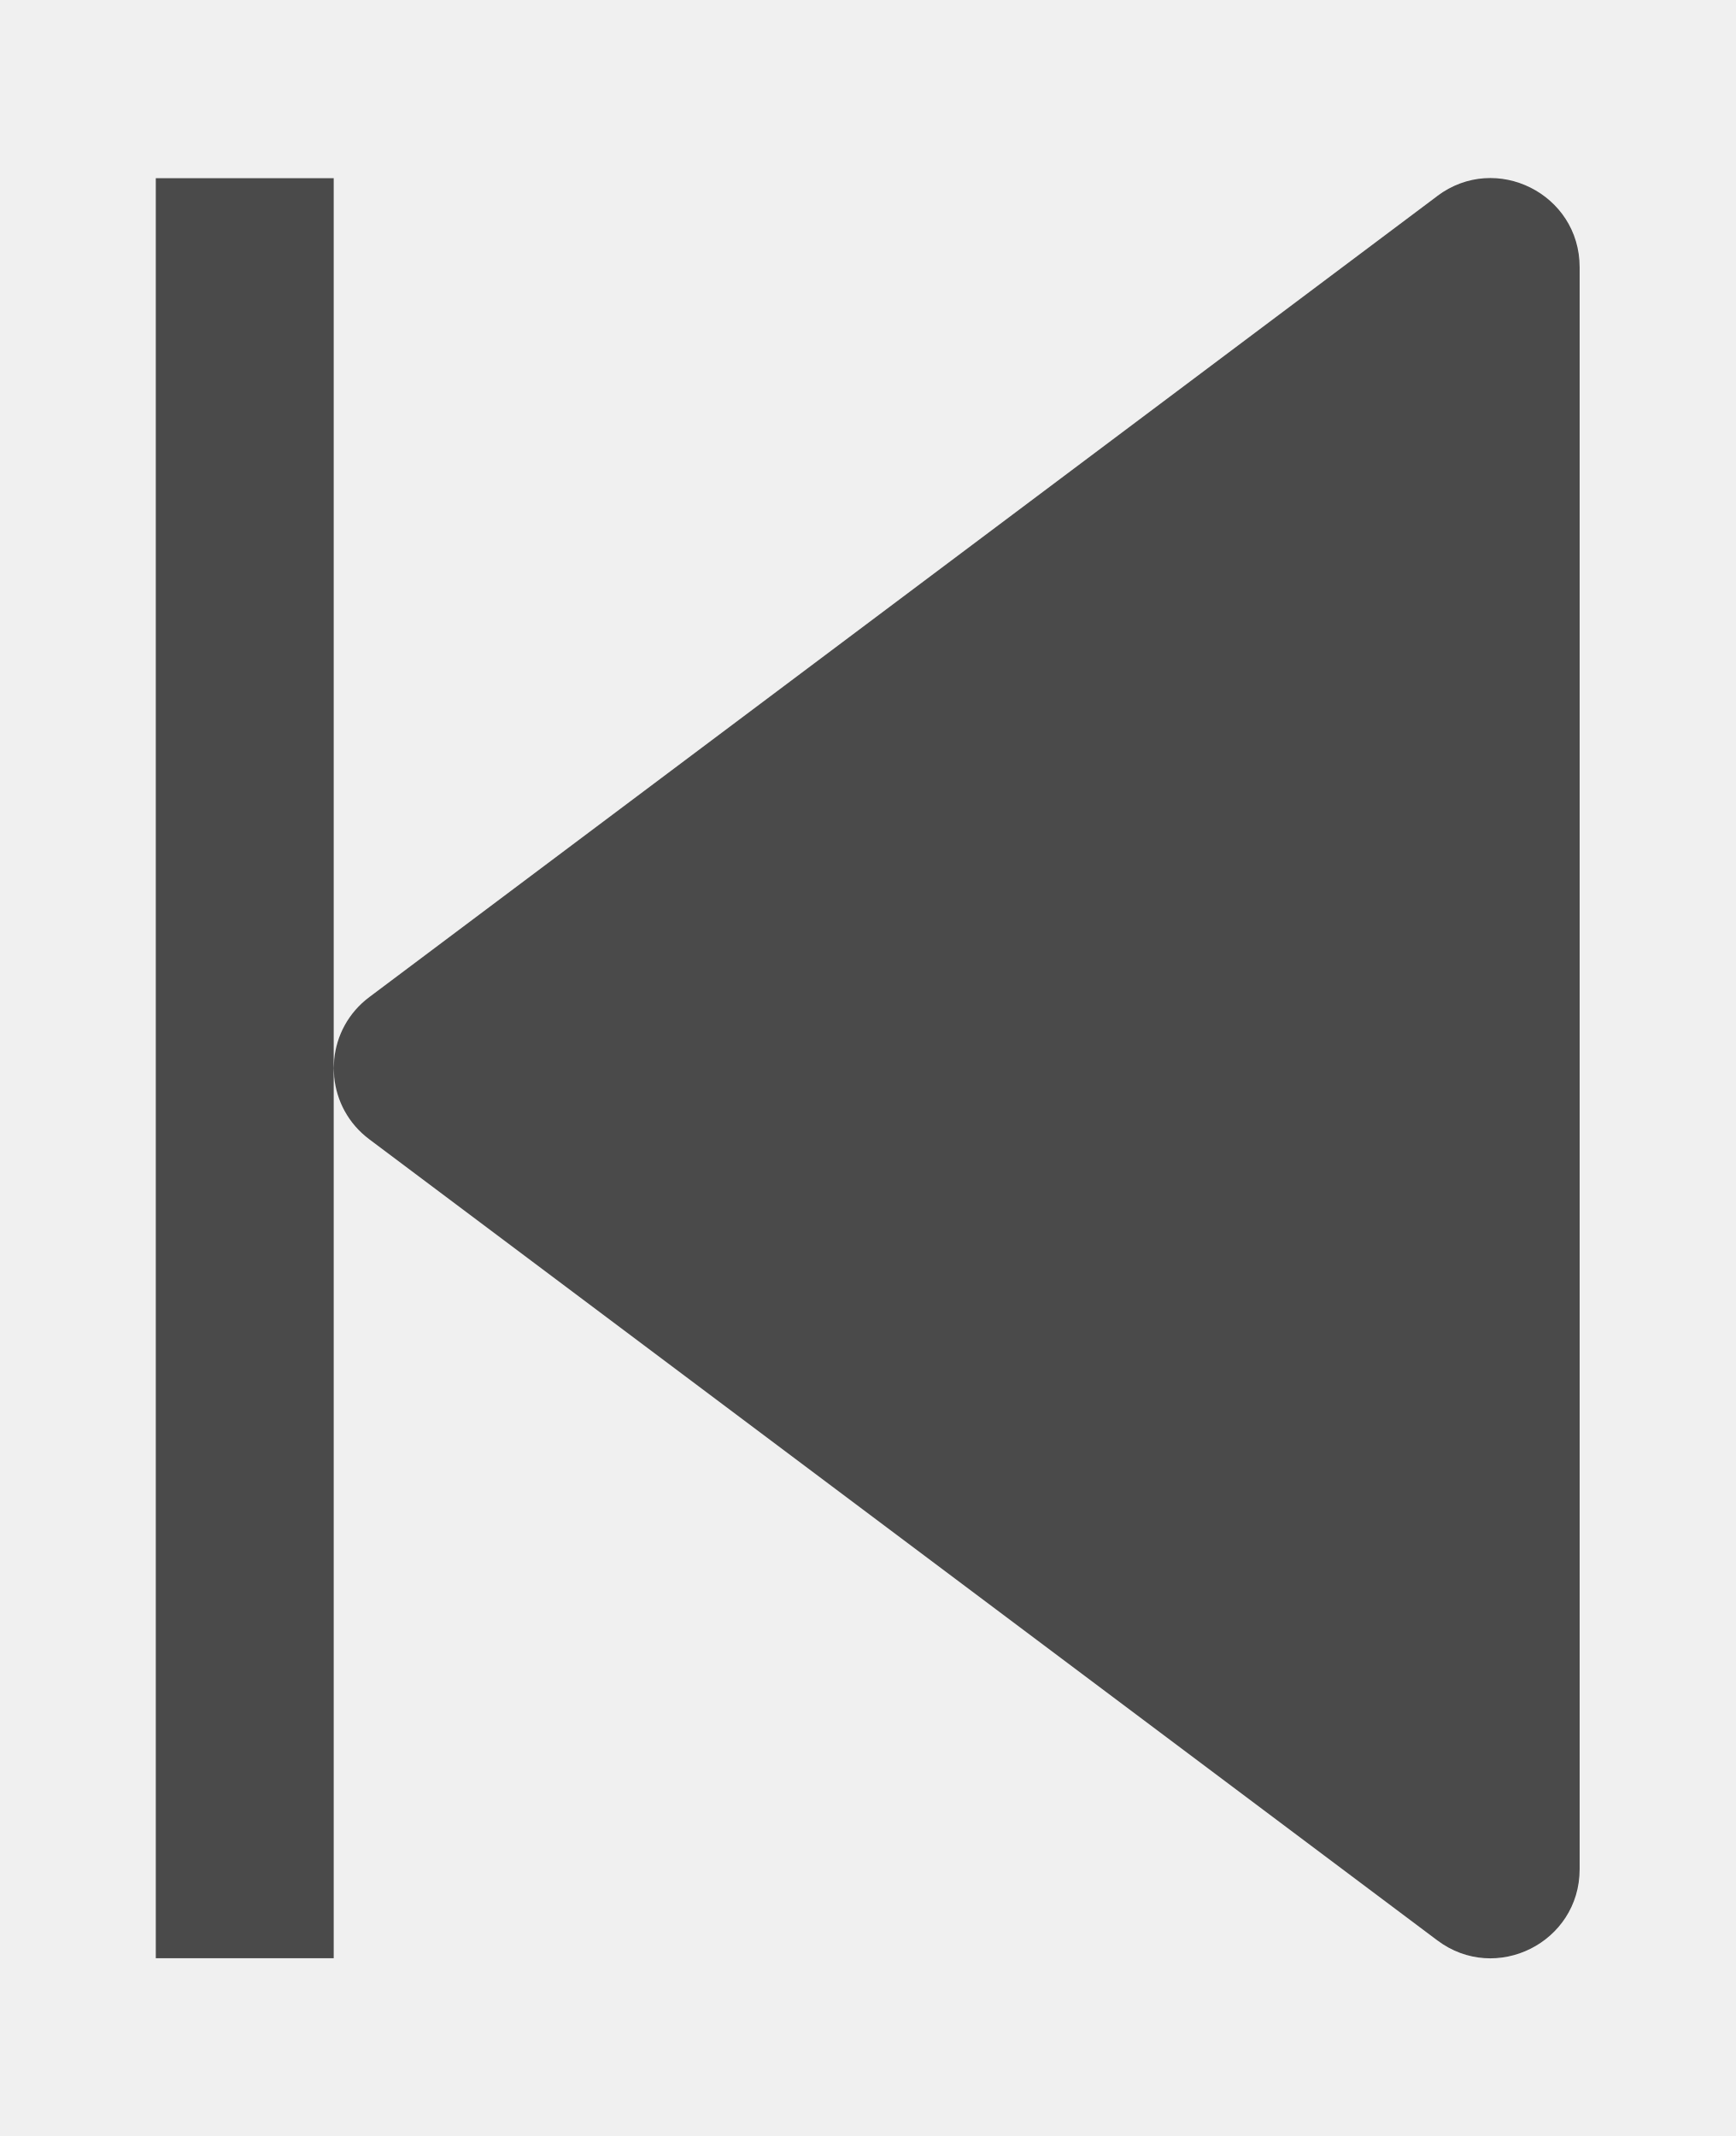
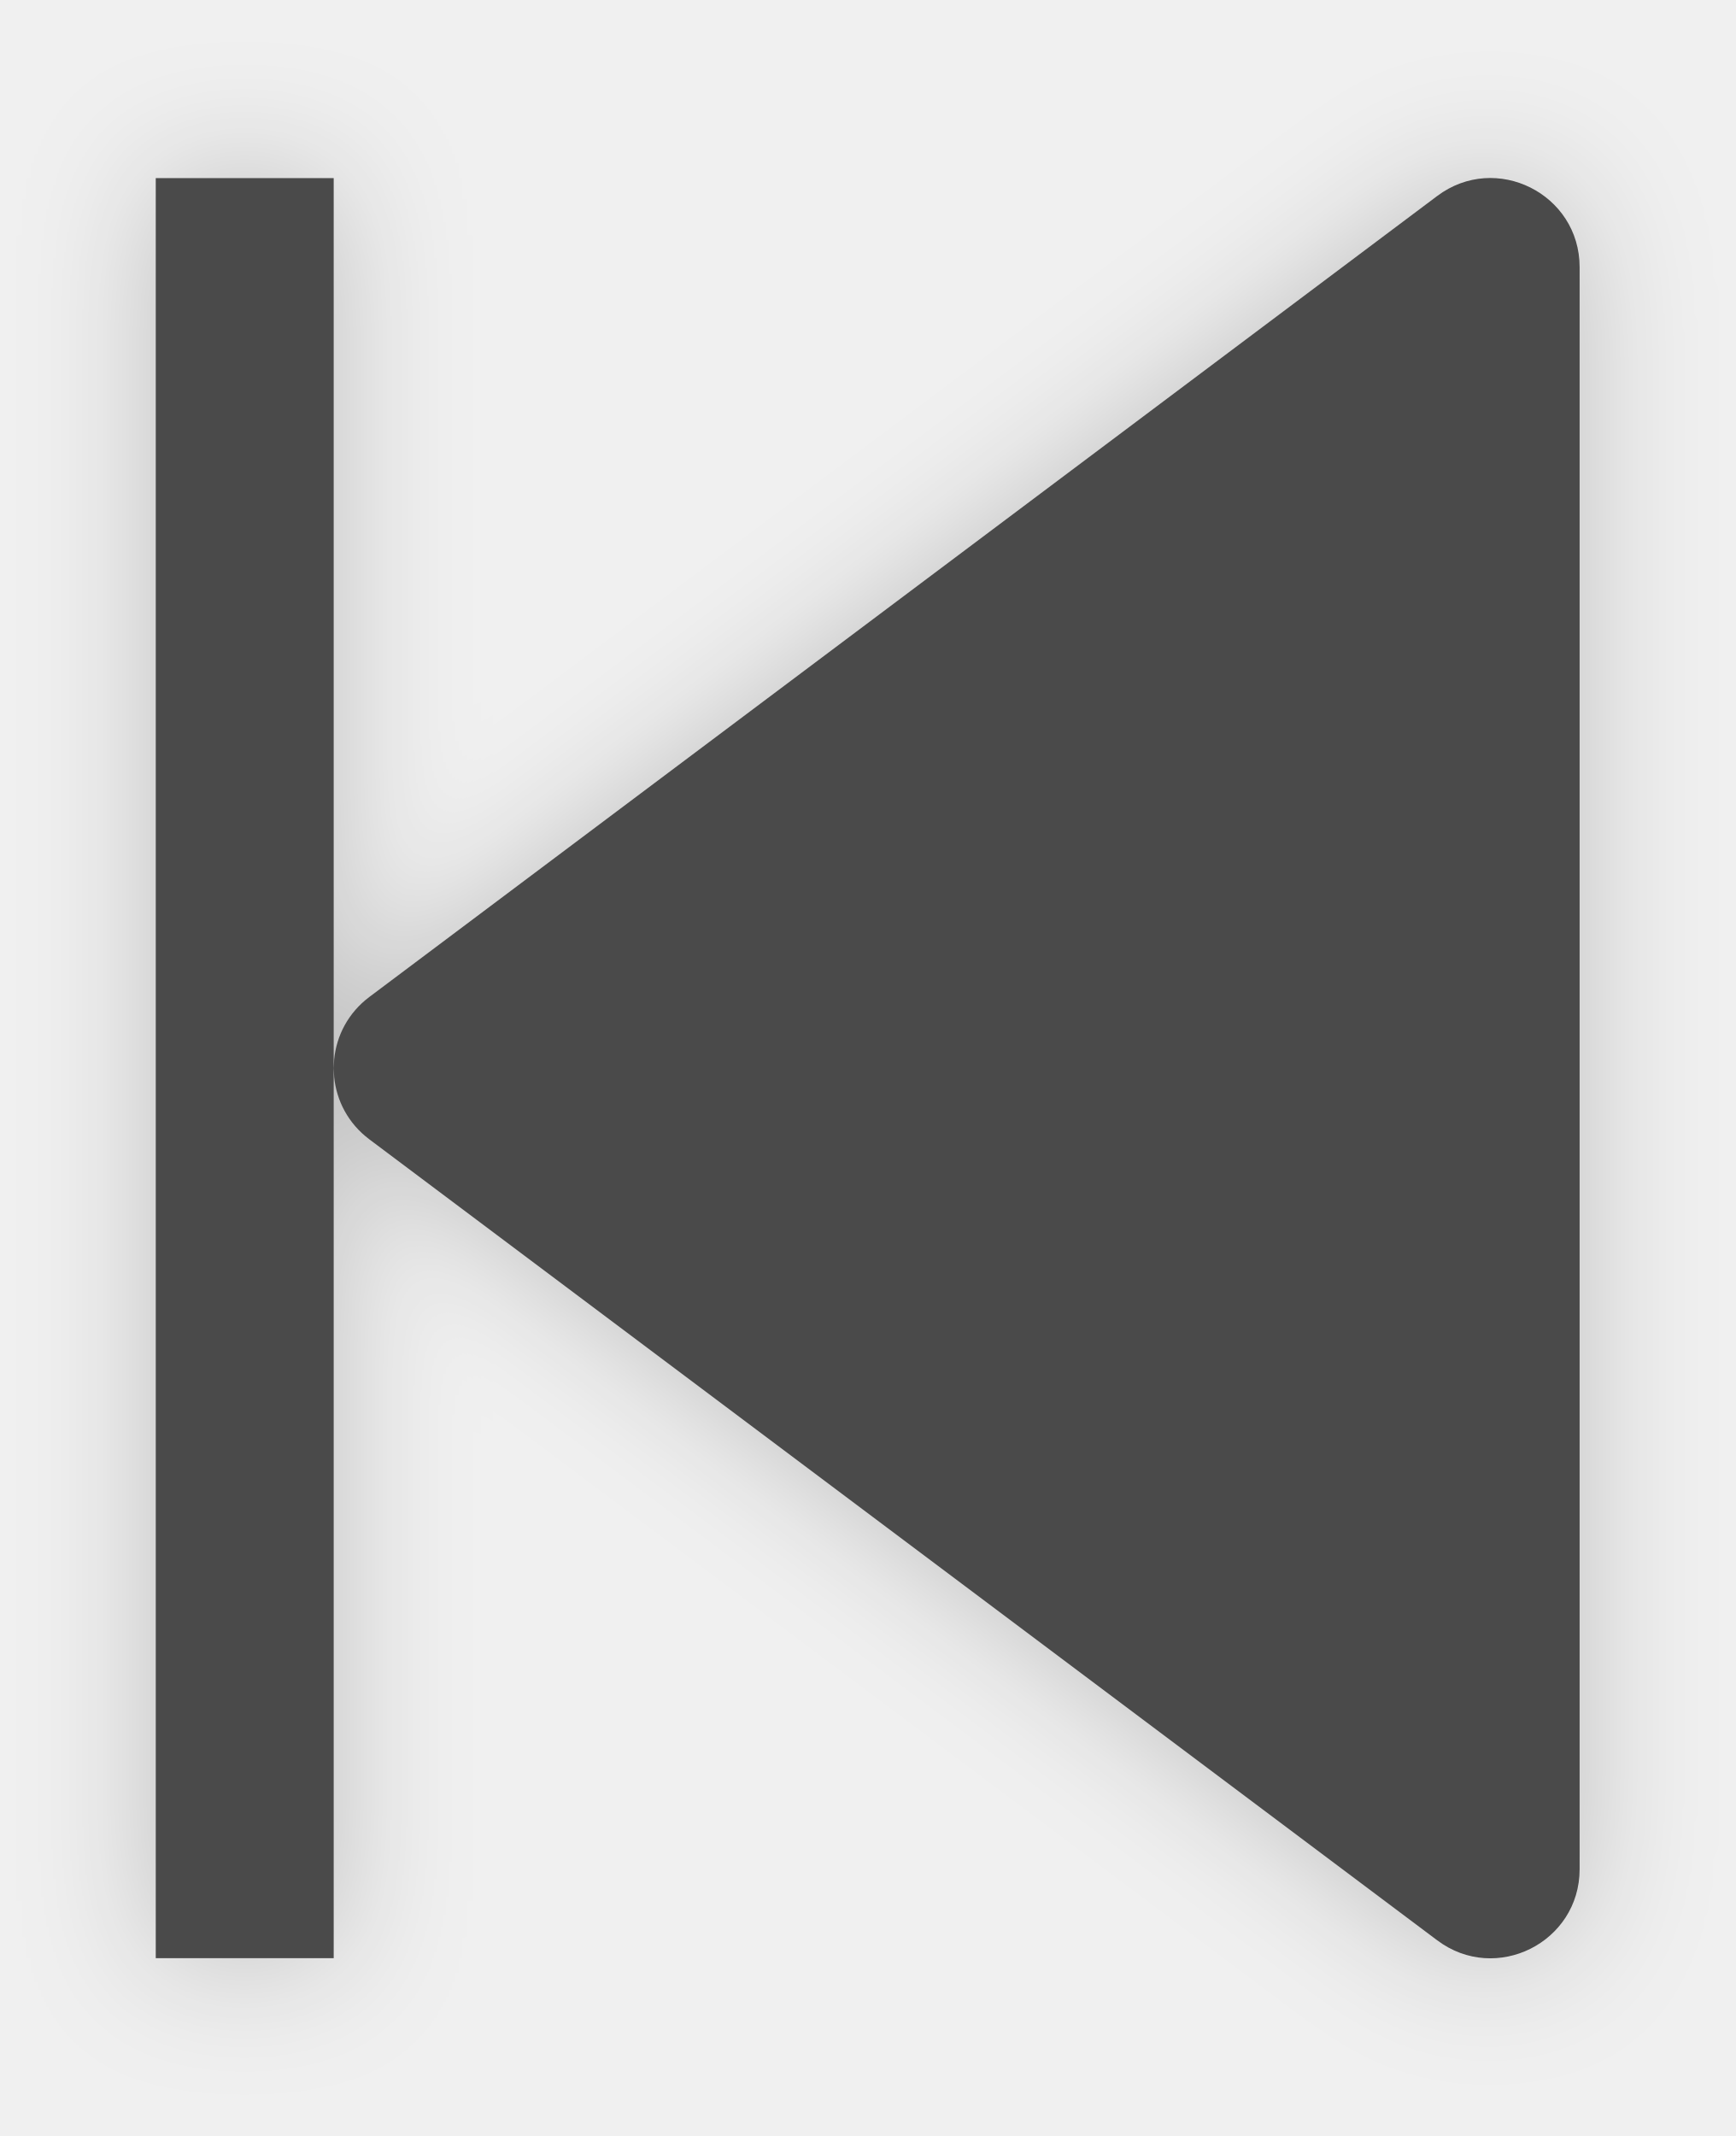
- <svg xmlns="http://www.w3.org/2000/svg" xmlns:xlink="http://www.w3.org/1999/xlink" class="text-white" width="26" height="32" viewBox="0 0 26 32">
+ <svg xmlns="http://www.w3.org/2000/svg" xmlns:xlink="http://www.w3.org/1999/xlink" width="26px" height="32px" viewBox="0 0 26 32" version="1.1">
  <defs>
-     <path d="m2.133.27 16 12c.316.236.492.579.527.933l.006.132-.006.134c-.035.354-.21.696-.527.933l-16 12c-.879.66-2.133.032-2.133-1.066v-24C0 .237 1.254-.39 2.133.269Zm19.2-.268V26.67h-2.666V.002h2.666Z" id="a" />
+     <path d="M2.133,0.269 L18.133,12.269 C18.449,12.506 18.625,12.849 18.66,13.203 L18.666,13.335 L18.66,13.469 C18.625,13.823 18.449,14.165 18.133,14.402 L2.133,26.402 C1.254,27.062 0,26.434 0,25.336 L0,1.336 C0,0.237 1.254,-0.39 2.133,0.269 Z M21.333,0.002 L21.333,26.669 L18.667,26.669 L18.667,0.002 L21.333,0.002 Z" id="path-1" />
+     <filter x="-14.1%" y="-11.2%" width="128.1%" height="122.5%" filterUnits="objectBoundingBox" id="filter-3">
+       <feOffset dx="0" dy="0" in="SourceAlpha" result="shadowOffsetOuter1" />
+       <feGaussianBlur stdDeviation="1" in="shadowOffsetOuter1" result="shadowBlurOuter1" />
+       <feColorMatrix values="0 0 0 0 0   0 0 0 0 0   0 0 0 0 0  0 0 0 0.2 0" type="matrix" in="shadowBlurOuter1" />
+     </filter>
  </defs>
-   <g transform="matrix(-1 0 0 1 23.667 2.667)" fill="none" fill-rule="evenodd">
-     <use fill="#fff" filter="url(#filter-3)" xlink:href="#a" />
-     <use fill="#4A4A4A" xlink:href="#a" />
+   <g id="Assets" stroke="none" stroke-width="1" fill="none" fill-rule="evenodd">
+     <g transform="translate(-979, -133)" id="Group">
+       <g transform="translate(976, 133)">
+         <g id="24-/-player-play" transform="translate(16, 16) scale(-1, 1) translate(-16, -16) ">
+           <g id="player-skip-forward" transform="translate(5.333333, 2.666667)">
+             <mask id="mask-2" fill="white">
+               <use xlink:href="#path-1" />
+             </mask>
+             <g id="Combined-Shape">
+               <use fill="black" fill-opacity="1" filter="url(#filter-3)" xlink:href="#path-1" />
+               <use fill="#4A4A4A" fill-rule="evenodd" xlink:href="#path-1" />
+             </g>
+           </g>
+         </g>
+       </g>
+     </g>
  </g>
</svg>
